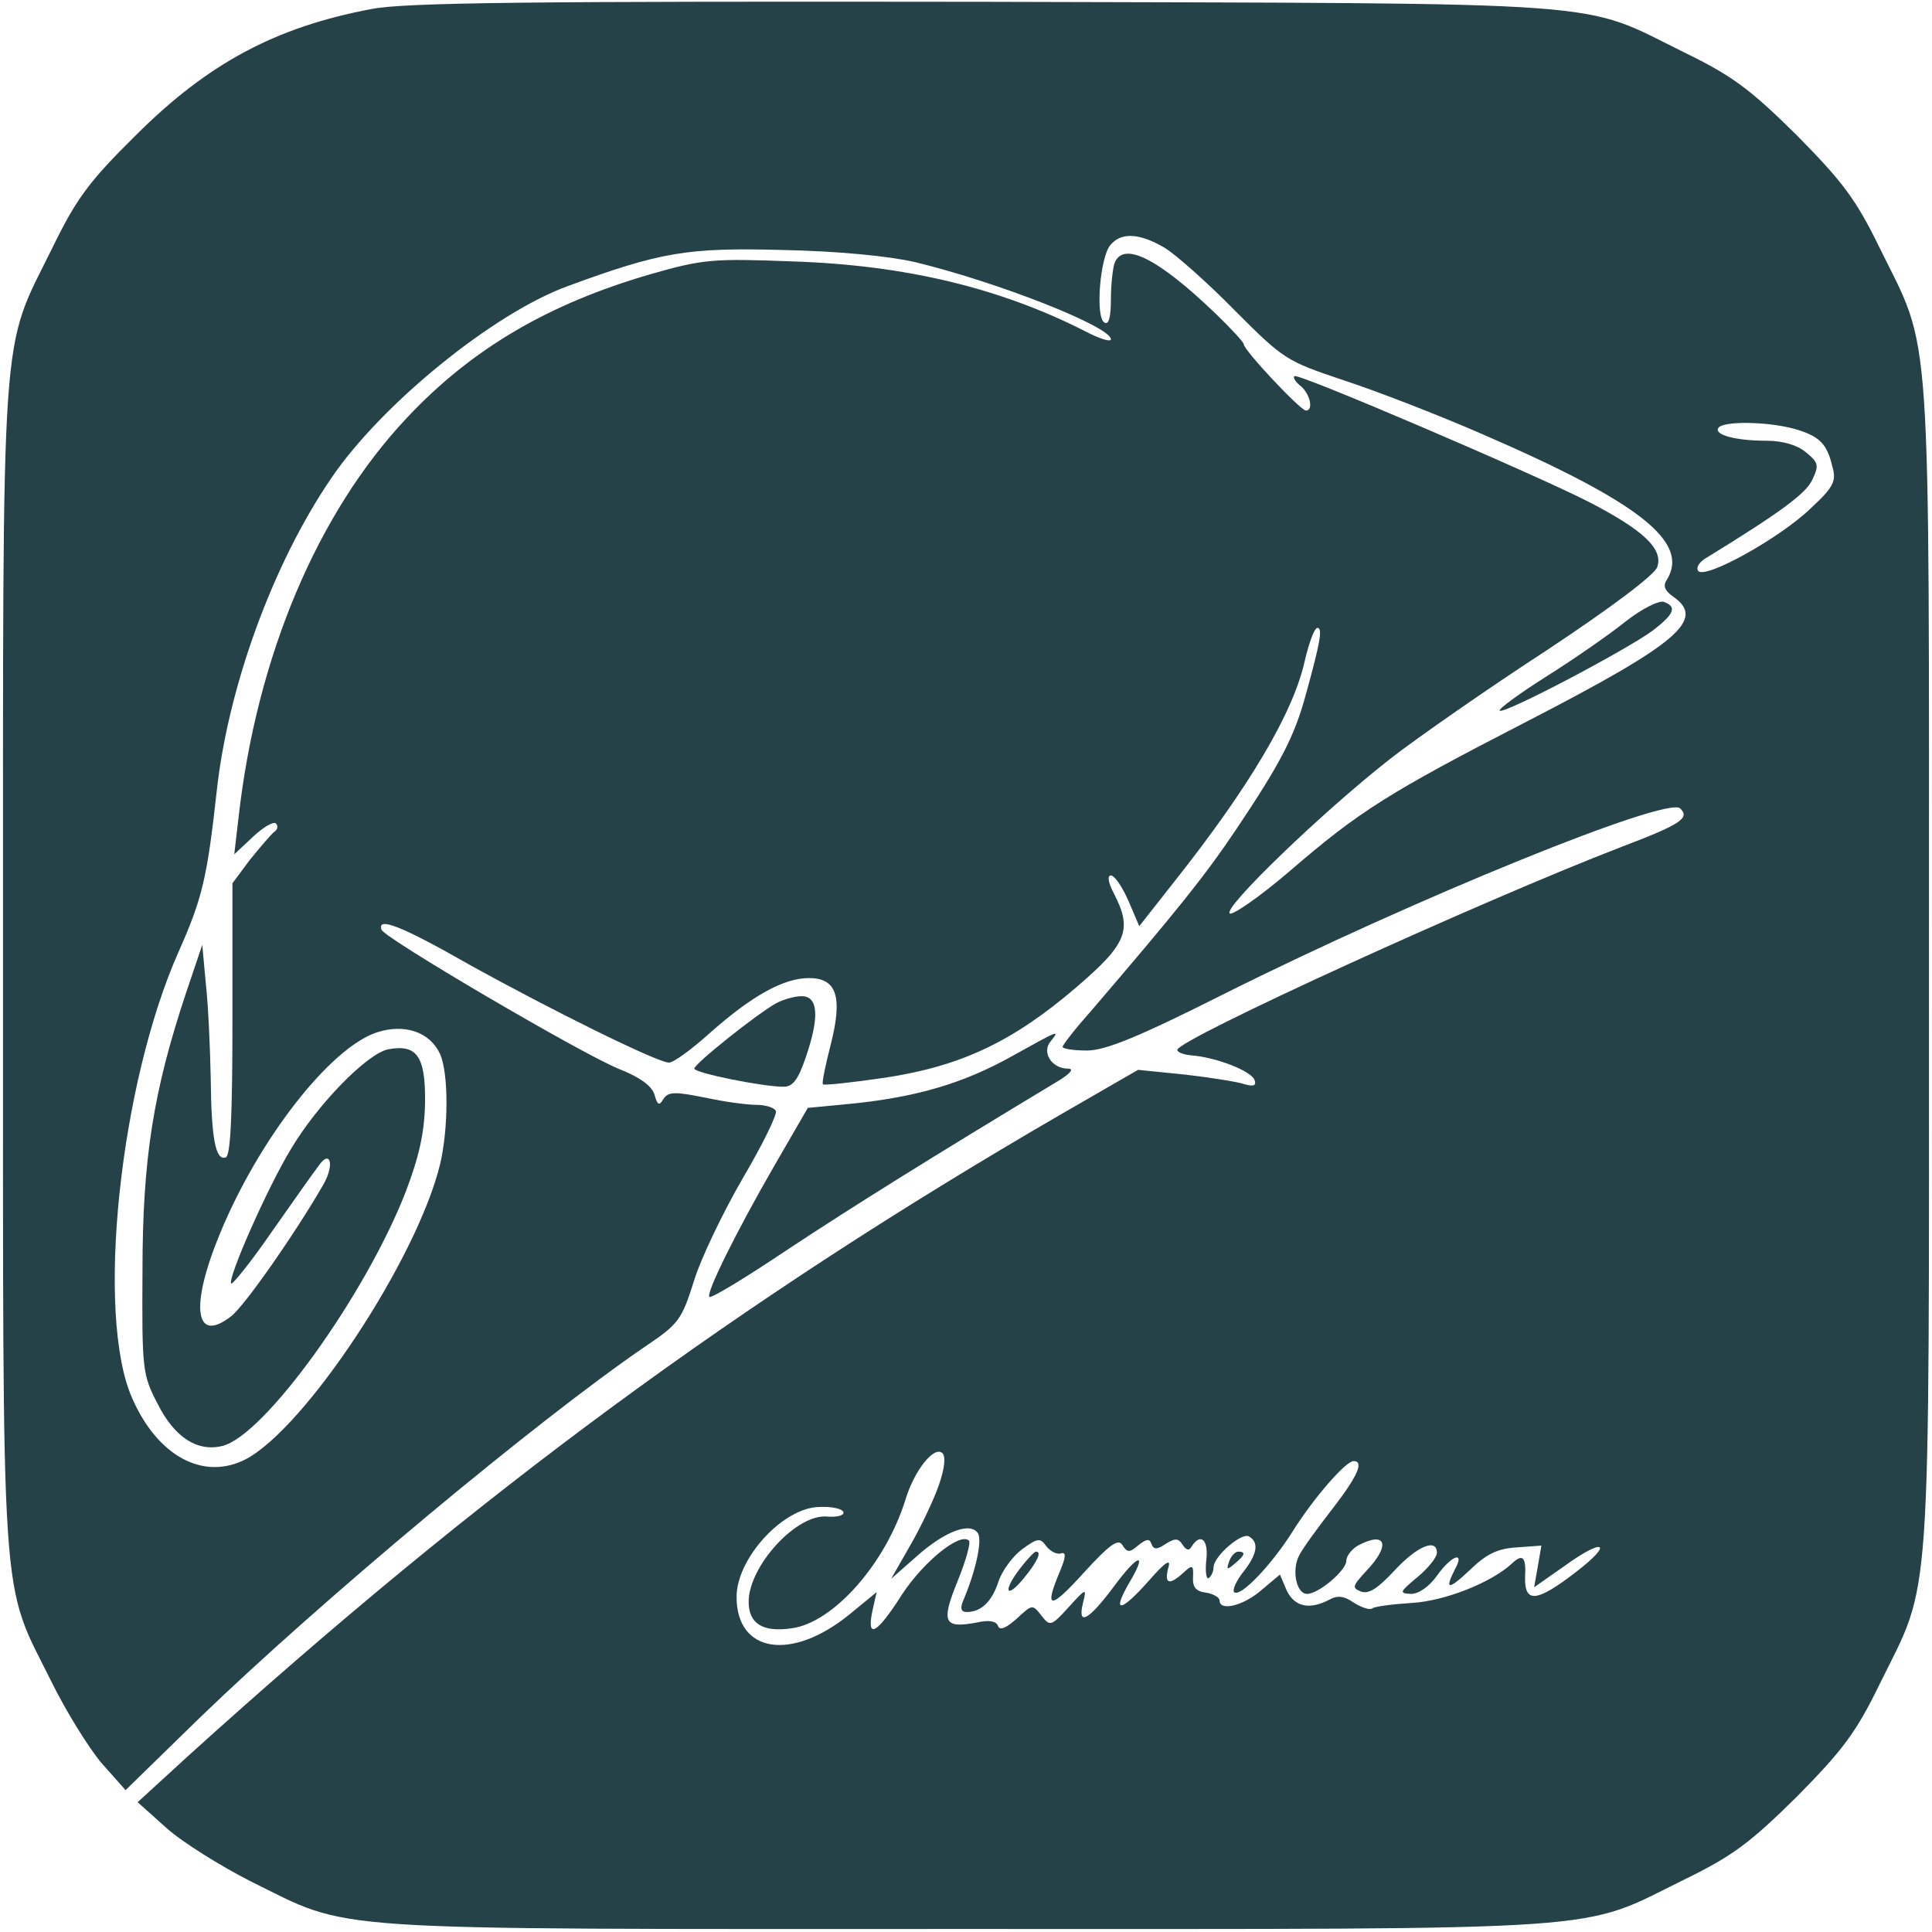
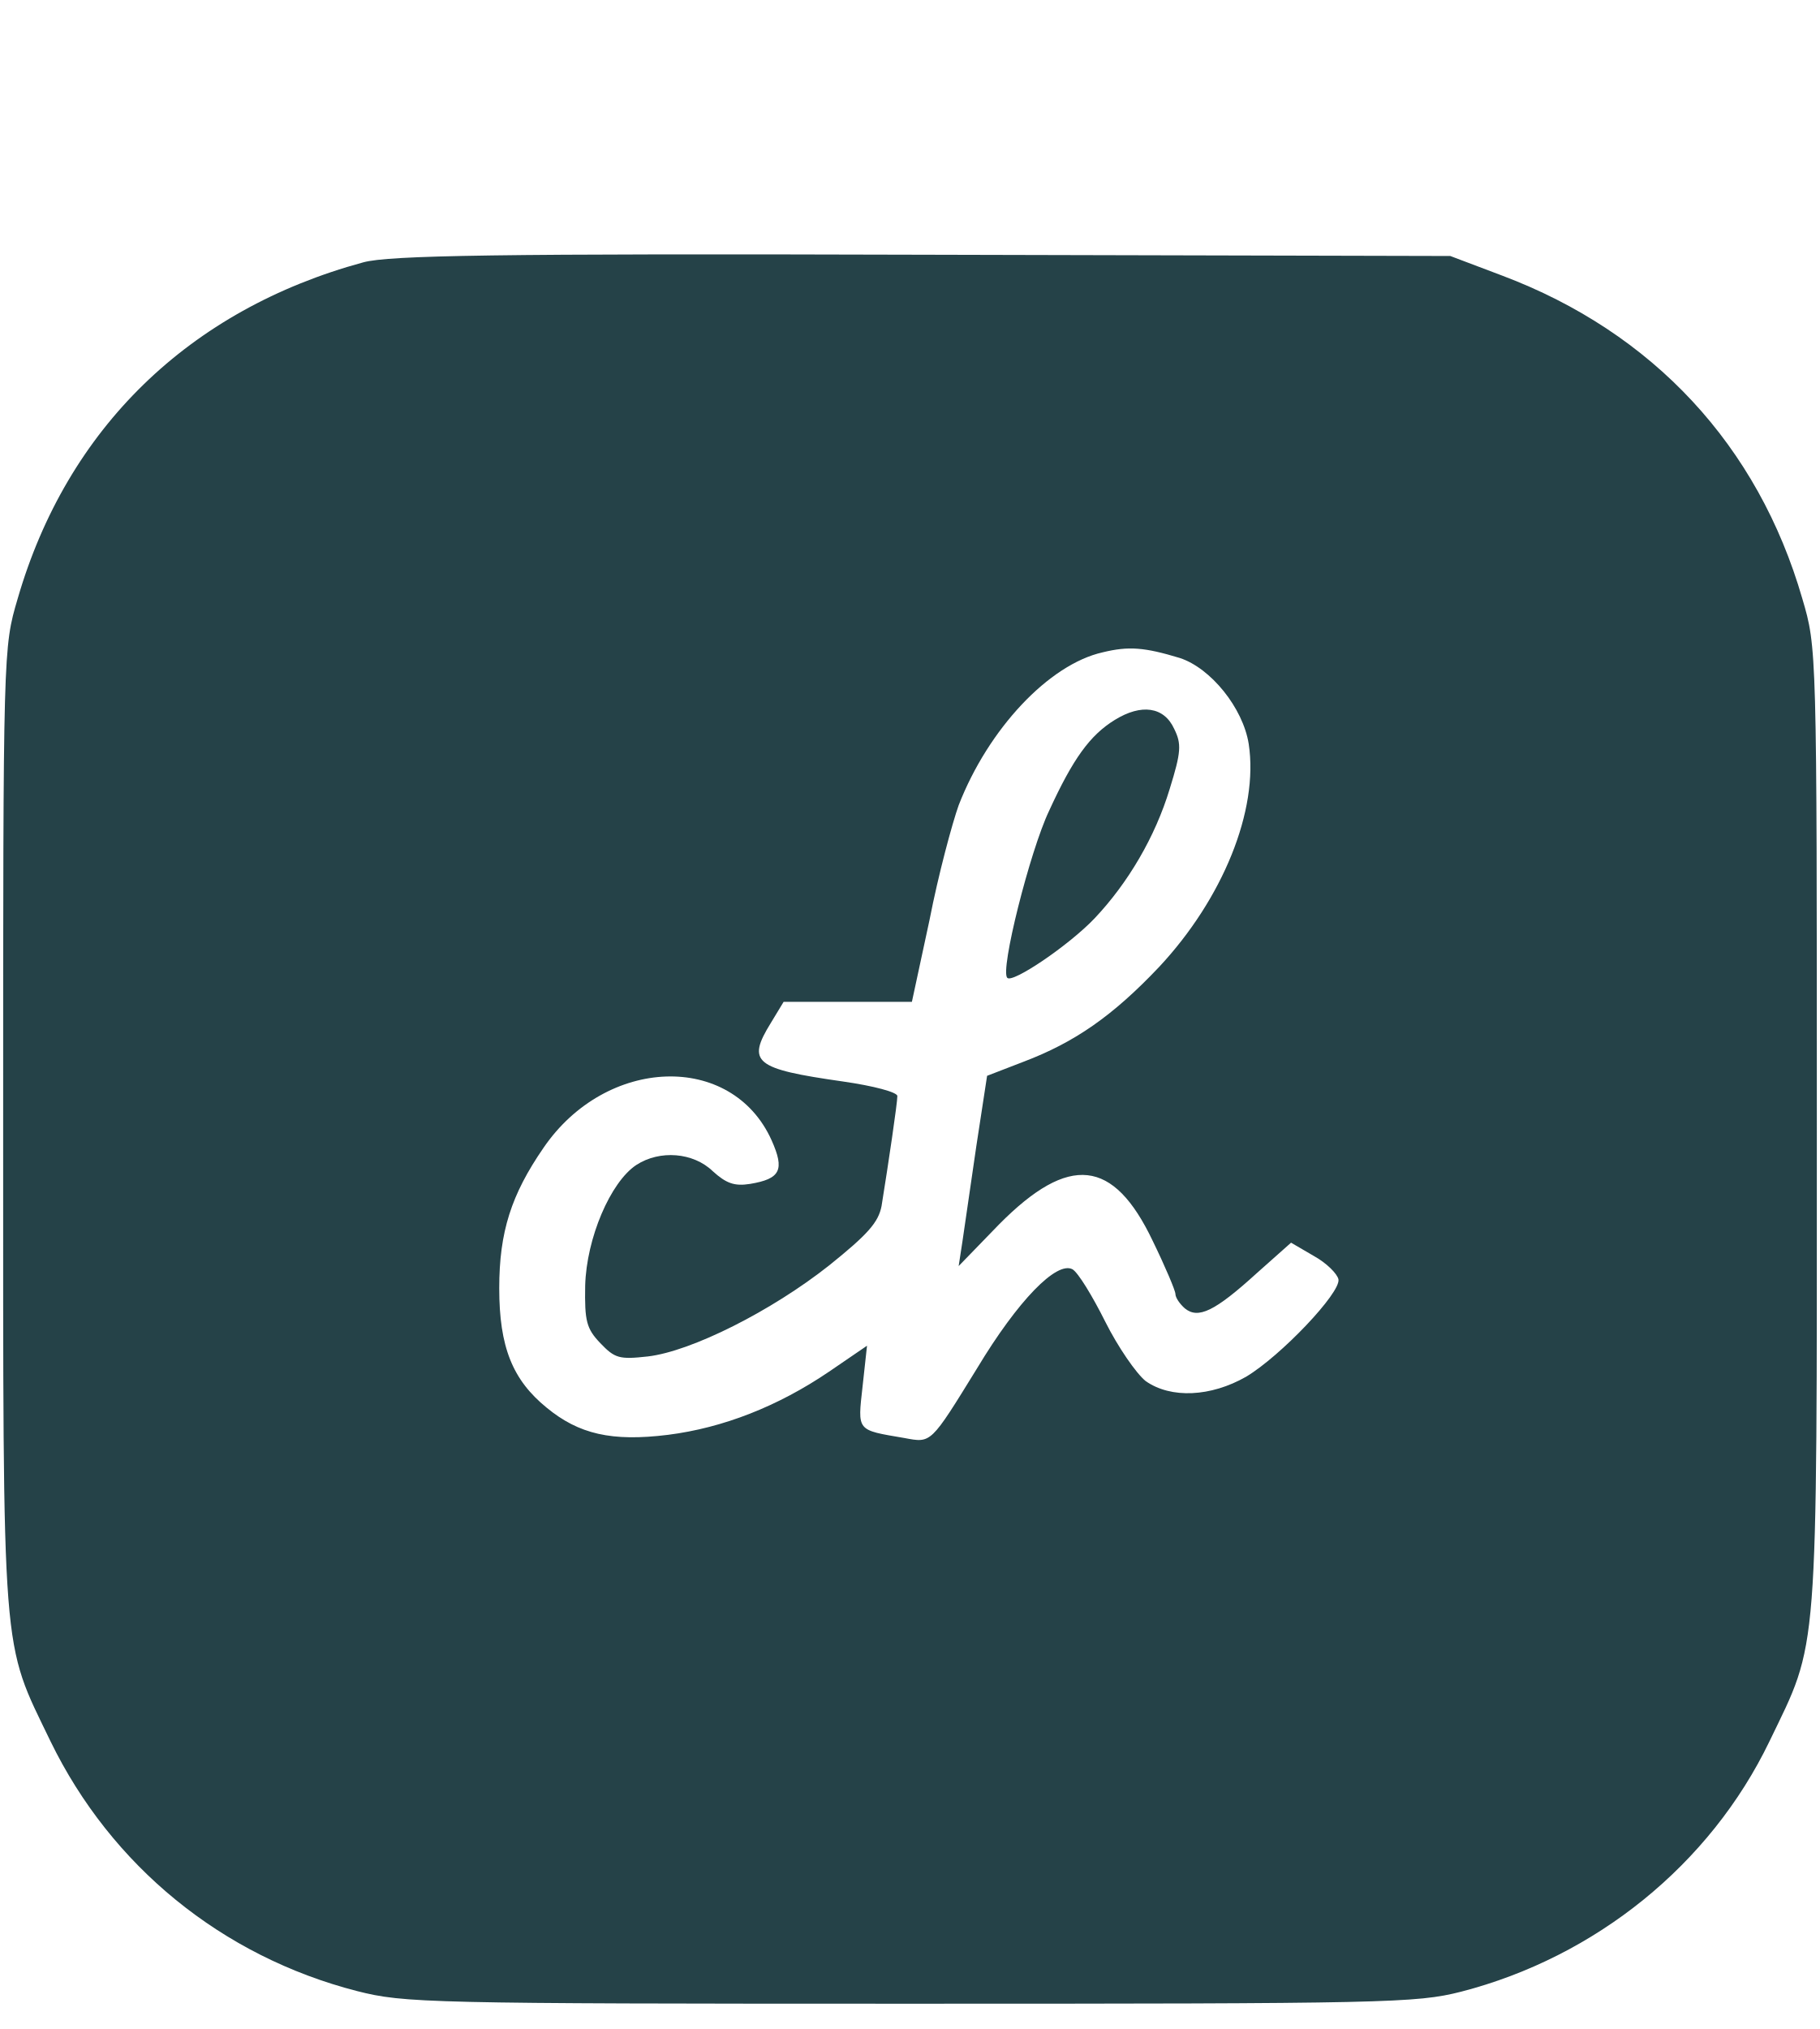
- <svg xmlns="http://www.w3.org/2000/svg" version="1.0" width="320pt" height="320pt" viewBox="0 0 320 320" preserveAspectRatio="xMidYMid meet">
-   <g transform="translate(0,320) scale(0.1,-0.1)" fill="#254248" stroke="none">
-     <path d="M615 3185 c-159 -30 -271 -90 -391 -210 -77 -76 -98 -105 -137 -185 -87 -177 -82 -99 -82 -1190 0 -1089 -5 -1014 80 -1185 24 -49 62 -110 83 -135 l40 -45 123 120 c203 196 558 492 738 615 55 37 60 44 80 107 11 37 48 114 81 171 33 56 58 107 55 112 -3 6 -18 10 -32 10 -15 0 -53 5 -85 12 -50 10 -61 10 -69 -2 -7 -12 -10 -11 -15 7 -4 14 -24 29 -60 43 -63 26 -387 216 -392 230 -8 22 32 7 144 -57 137 -76 313 -163 332 -163 8 0 39 23 70 51 68 60 120 89 162 89 46 0 56 -31 36 -110 -9 -35 -15 -64 -13 -66 2 -2 48 3 103 11 125 19 211 59 317 150 84 72 93 95 62 155 -10 19 -11 30 -5 30 6 0 19 -19 29 -42 l18 -42 59 75 c122 154 196 278 215 364 7 30 16 55 21 55 9 0 5 -23 -19 -110 -19 -70 -42 -114 -115 -223 -53 -79 -100 -137 -243 -304 -25 -28 -45 -54 -45 -57 0 -3 18 -6 40 -6 31 0 85 22 230 95 314 157 732 327 753 306 16 -16 2 -26 -98 -64 -231 -89 -735 -319 -735 -336 0 -4 11 -8 23 -9 41 -3 100 -26 105 -41 3 -9 -1 -11 -16 -7 -11 4 -55 11 -98 16 l-79 8 -130 -75 c-532 -309 -959 -623 -1444 -1062 l-83 -76 48 -43 c27 -24 90 -63 139 -88 171 -84 97 -79 1185 -79 1091 0 1013 -5 1190 82 80 39 109 61 186 137 76 77 98 106 137 186 87 177 82 99 82 1190 0 1091 5 1013 -82 1190 -39 80 -61 109 -137 186 -77 76 -106 98 -186 137 -177 87 -94 81 -1160 84 -753 1 -959 -1 -1015 -12z m1315 -396 c19 -12 72 -59 116 -104 80 -80 84 -83 180 -115 55 -18 158 -58 229 -89 261 -113 344 -179 306 -241 -7 -10 -4 -18 10 -28 55 -38 10 -77 -242 -207 -229 -118 -277 -148 -393 -248 -49 -42 -94 -73 -99 -70 -13 8 155 170 268 258 44 34 160 115 257 178 107 71 179 125 183 138 10 30 -23 61 -114 108 -90 46 -482 214 -487 208 -3 -2 2 -10 11 -17 15 -13 21 -40 8 -40 -9 0 -103 100 -103 110 0 3 -21 26 -47 51 -96 92 -153 120 -167 83 -3 -9 -6 -36 -6 -60 0 -31 -4 -43 -11 -38 -15 9 -7 108 10 128 18 22 49 20 91 -5z m-415 -23 c137 -33 325 -107 325 -128 0 -5 -19 1 -42 13 -141 72 -299 110 -485 116 -131 5 -148 4 -235 -21 -169 -49 -296 -123 -404 -238 -148 -157 -249 -395 -279 -663 l-7 -60 31 29 c17 16 34 26 38 22 4 -4 3 -10 -3 -14 -5 -4 -23 -25 -40 -46 l-29 -39 0 -225 c0 -158 -3 -226 -11 -229 -17 -6 -24 31 -25 132 -1 50 -4 119 -8 155 l-6 65 -27 -80 c-54 -162 -72 -275 -72 -460 -1 -164 0 -172 25 -220 28 -56 66 -80 107 -70 69 16 237 249 304 421 22 58 31 97 32 147 1 77 -13 98 -61 89 -35 -7 -117 -91 -161 -165 -39 -64 -106 -216 -99 -223 2 -2 33 36 68 87 35 50 69 98 76 107 20 30 28 3 8 -31 -46 -80 -130 -200 -152 -217 -60 -47 -69 15 -19 136 64 156 182 308 260 334 46 15 88 1 105 -36 14 -32 14 -122 0 -182 -38 -157 -223 -437 -322 -489 -70 -36 -146 5 -188 101 -61 137 -21 520 77 740 39 88 47 121 63 266 19 173 93 376 189 517 83 123 269 274 392 319 155 57 199 64 355 60 94 -2 176 -10 220 -20z m1456 -276 c42 -12 55 -24 64 -63 7 -24 2 -34 -37 -70 -50 -48 -172 -116 -185 -103 -4 5 0 13 10 20 127 78 169 109 179 132 11 23 10 28 -11 45 -14 12 -39 19 -65 19 -52 0 -87 10 -80 21 7 12 80 11 125 -1z m-1416 -1750 c-8 -23 -29 -68 -47 -99 l-32 -56 42 37 c47 42 90 58 102 38 7 -12 -4 -63 -25 -112 -5 -12 -3 -18 6 -18 24 0 42 17 53 51 6 18 24 42 39 53 26 19 30 19 40 5 7 -9 18 -14 24 -12 9 3 9 -5 -2 -31 -26 -62 -16 -63 40 -1 43 47 57 57 64 46 8 -13 12 -13 27 0 13 10 18 11 21 2 4 -10 9 -10 24 0 16 10 21 9 28 -2 6 -9 11 -10 15 -2 15 23 28 10 24 -23 -2 -19 0 -32 4 -30 4 3 8 11 8 18 0 18 47 59 59 51 17 -10 13 -30 -10 -59 -12 -15 -18 -30 -15 -33 10 -10 63 46 98 102 34 54 87 115 100 115 18 0 6 -26 -35 -79 -24 -31 -49 -65 -55 -77 -13 -24 -5 -64 13 -64 19 0 65 39 65 55 0 8 9 19 19 25 47 25 55 1 14 -42 -23 -25 -24 -28 -9 -34 13 -5 28 5 56 35 37 40 70 54 70 29 0 -7 -14 -25 -32 -40 -30 -25 -31 -27 -11 -28 13 0 30 12 43 30 24 34 47 42 30 11 -18 -35 -11 -35 25 -1 27 26 45 35 77 37 l41 3 -6 -35 -6 -34 50 35 c66 48 83 39 19 -10 -65 -50 -85 -52 -84 -8 2 33 -4 39 -21 23 -34 -32 -112 -63 -167 -66 -32 -2 -62 -6 -65 -9 -4 -3 -17 1 -30 9 -17 12 -28 13 -42 5 -33 -17 -57 -11 -70 16 l-11 26 -31 -26 c-30 -26 -69 -35 -69 -17 0 5 -10 11 -22 13 -17 2 -23 9 -22 26 1 20 -1 21 -16 7 -23 -21 -32 -19 -25 8 5 16 -4 11 -32 -21 -46 -52 -62 -55 -34 -6 33 55 17 52 -25 -5 -42 -56 -60 -65 -50 -25 6 24 5 24 -24 -8 -29 -32 -31 -32 -45 -14 -15 19 -15 19 -41 -5 -18 -16 -28 -20 -31 -12 -3 8 -15 10 -33 6 -57 -11 -62 -1 -34 68 14 34 22 64 19 67 -14 15 -75 -34 -111 -89 -42 -66 -59 -75 -49 -27 l7 31 -45 -37 c-96 -78 -187 -64 -187 29 0 64 77 148 137 149 21 1 39 -3 40 -9 1 -5 -10 -8 -26 -7 -51 6 -131 -82 -131 -141 0 -36 23 -51 71 -44 69 9 156 107 189 214 15 49 48 89 61 76 6 -6 3 -27 -6 -53z" />
-     <path d="M2693 2171 c-26 -21 -85 -62 -131 -91 -46 -29 -81 -55 -78 -57 6 -7 211 101 254 133 35 27 40 39 18 47 -8 3 -36 -11 -63 -32z" />
-     <path d="M1691 604 c-30 -38 -26 -55 4 -19 23 28 31 45 21 45 -3 0 -14 -12 -25 -26z" />
-     <path d="M2036 614 c-5 -14 -4 -15 9 -4 17 14 19 20 6 20 -5 0 -12 -7 -15 -16z" />
-     <path d="M1285 1538 c-32 -18 -135 -100 -135 -108 0 -7 113 -30 148 -30 15 0 24 12 36 47 24 69 21 103 -6 103 -13 0 -32 -6 -43 -12z" />
-     <path d="M1675 1450 c-79 -44 -156 -67 -264 -78 l-73 -7 -55 -95 c-64 -111 -114 -212 -108 -218 3 -3 62 33 132 80 106 70 234 150 448 279 19 12 24 19 14 19 -27 0 -44 27 -29 45 16 20 16 20 -65 -25z" />
+ <svg xmlns="http://www.w3.org/2000/svg" version="1.0" width="288pt" height="321pt" viewBox="0 0 288 321" preserveAspectRatio="xMidYMid meet">
+   <g transform="translate(0,321) scale(0.1,-0.1)" fill="#254248" stroke="none">
+     <path d="M575 2795 c-276 -75 -469 -263 -547 -532 -23 -78 -23 -78 -23 -838 0 -853 -3 -808 75 -970 96 -197 271 -340 485 -395 75 -19 110 -20 875 -20 754 0 801 1 872 19 213 55 394 201 488 396 78 162 75 118 75 970 0 760 0 760 -23 838 -70 242 -236 421 -475 511 l-82 31 -835 2 c-680 2 -844 -1 -885 -12z m1292 -626 c49 -16 100 -79 109 -136 16 -105 -41 -245 -142 -353 -73 -77 -133 -119 -215 -150 l-57 -22 -17 -111 c-9 -62 -19 -130 -22 -151 l-6 -39 64 66 c111 112 181 104 243 -26 20 -41 36 -79 36 -84 0 -6 7 -16 15 -23 21 -17 47 -5 114 56 l54 48 36 -21 c20 -11 37 -28 39 -37 4 -21 -91 -121 -146 -154 -56 -32 -119 -35 -159 -7 -15 12 -44 54 -64 94 -20 40 -43 78 -52 83 -25 13 -86 -49 -151 -157 -74 -120 -72 -118 -115 -110 -76 13 -74 10 -66 82 l7 64 -60 -41 c-81 -55 -168 -89 -255 -100 -89 -11 -141 1 -192 43 -54 44 -75 96 -75 189 0 89 19 148 70 222 99 145 298 152 361 12 21 -47 14 -61 -34 -69 -25 -4 -38 1 -59 20 -31 30 -84 34 -121 10 -41 -27 -79 -116 -81 -191 -1 -56 2 -68 24 -91 23 -24 30 -26 75 -21 69 8 196 72 287 144 61 49 78 68 83 94 11 68 25 163 25 174 0 6 -37 16 -86 23 -140 20 -153 30 -114 93 l20 33 102 0 101 0 28 130 c14 72 36 153 46 181 47 121 143 223 228 242 41 10 66 8 122 -9z" />
+     <path d="M1764 2071 c-39 -24 -66 -61 -104 -144 -30 -63 -78 -253 -66 -264 8 -9 97 51 138 94 53 56 96 129 119 205 18 58 19 71 7 95 -16 35 -52 40 -94 14z" />
  </g>
</svg>
